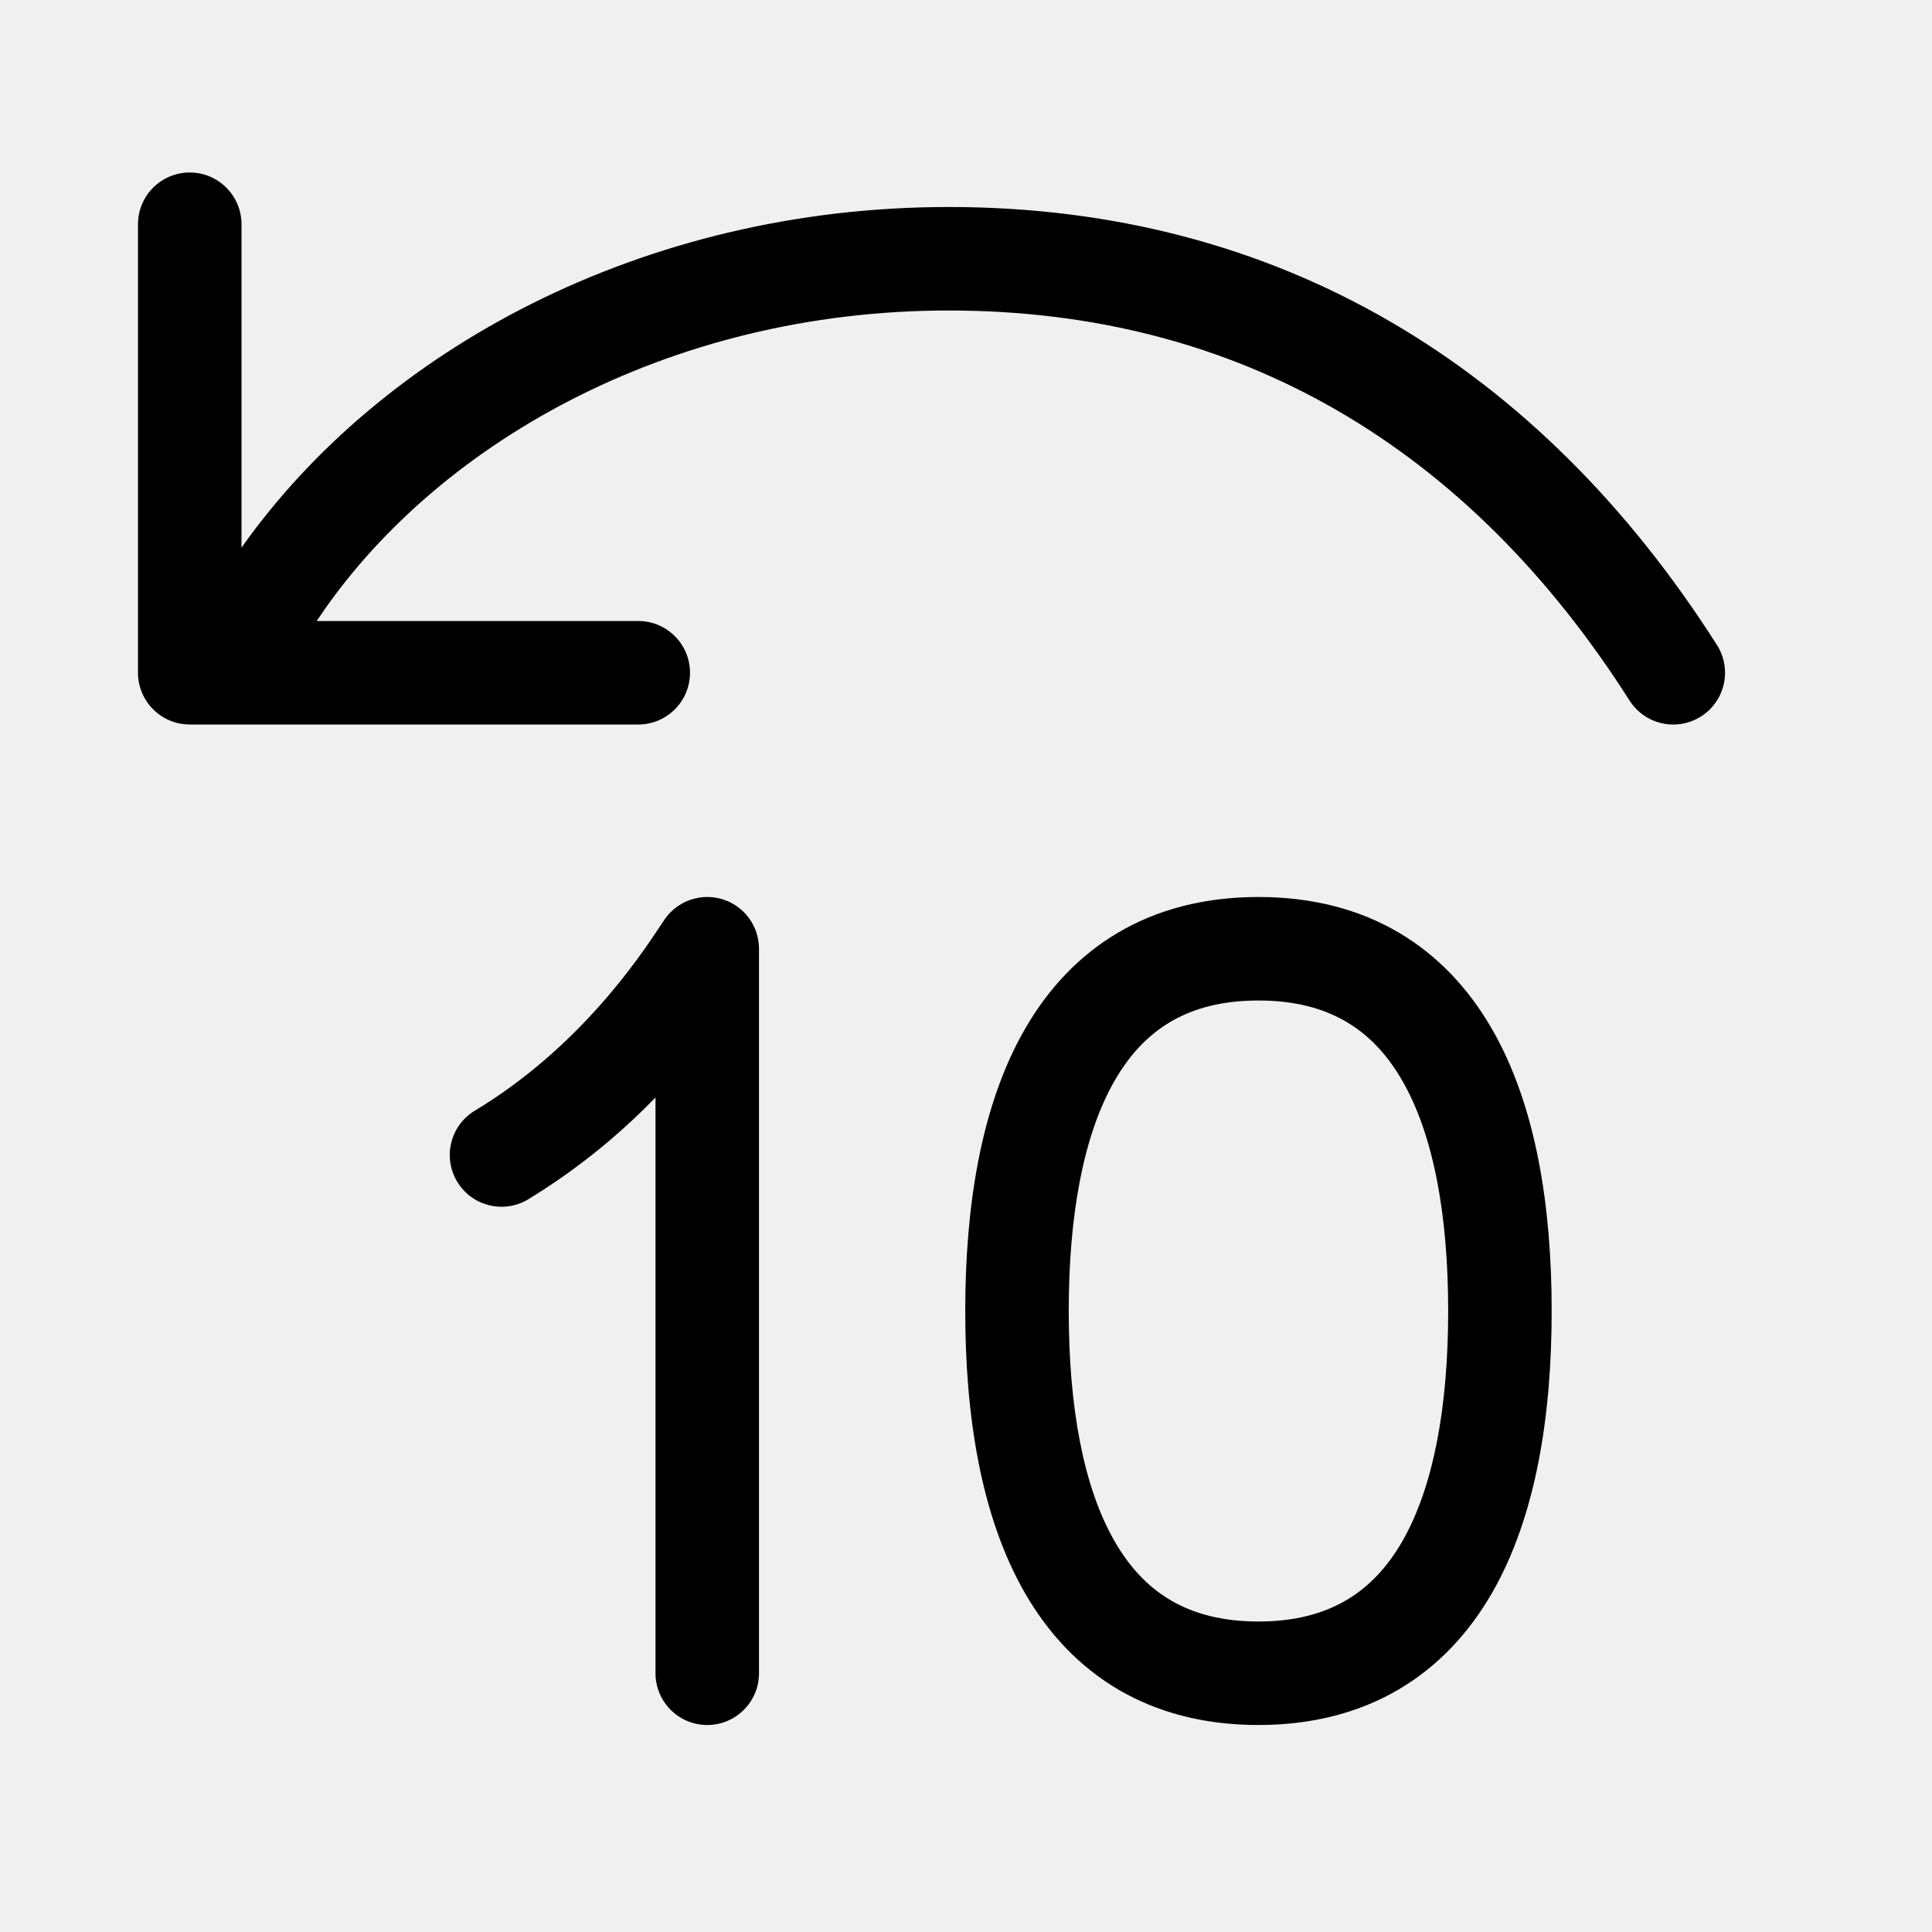
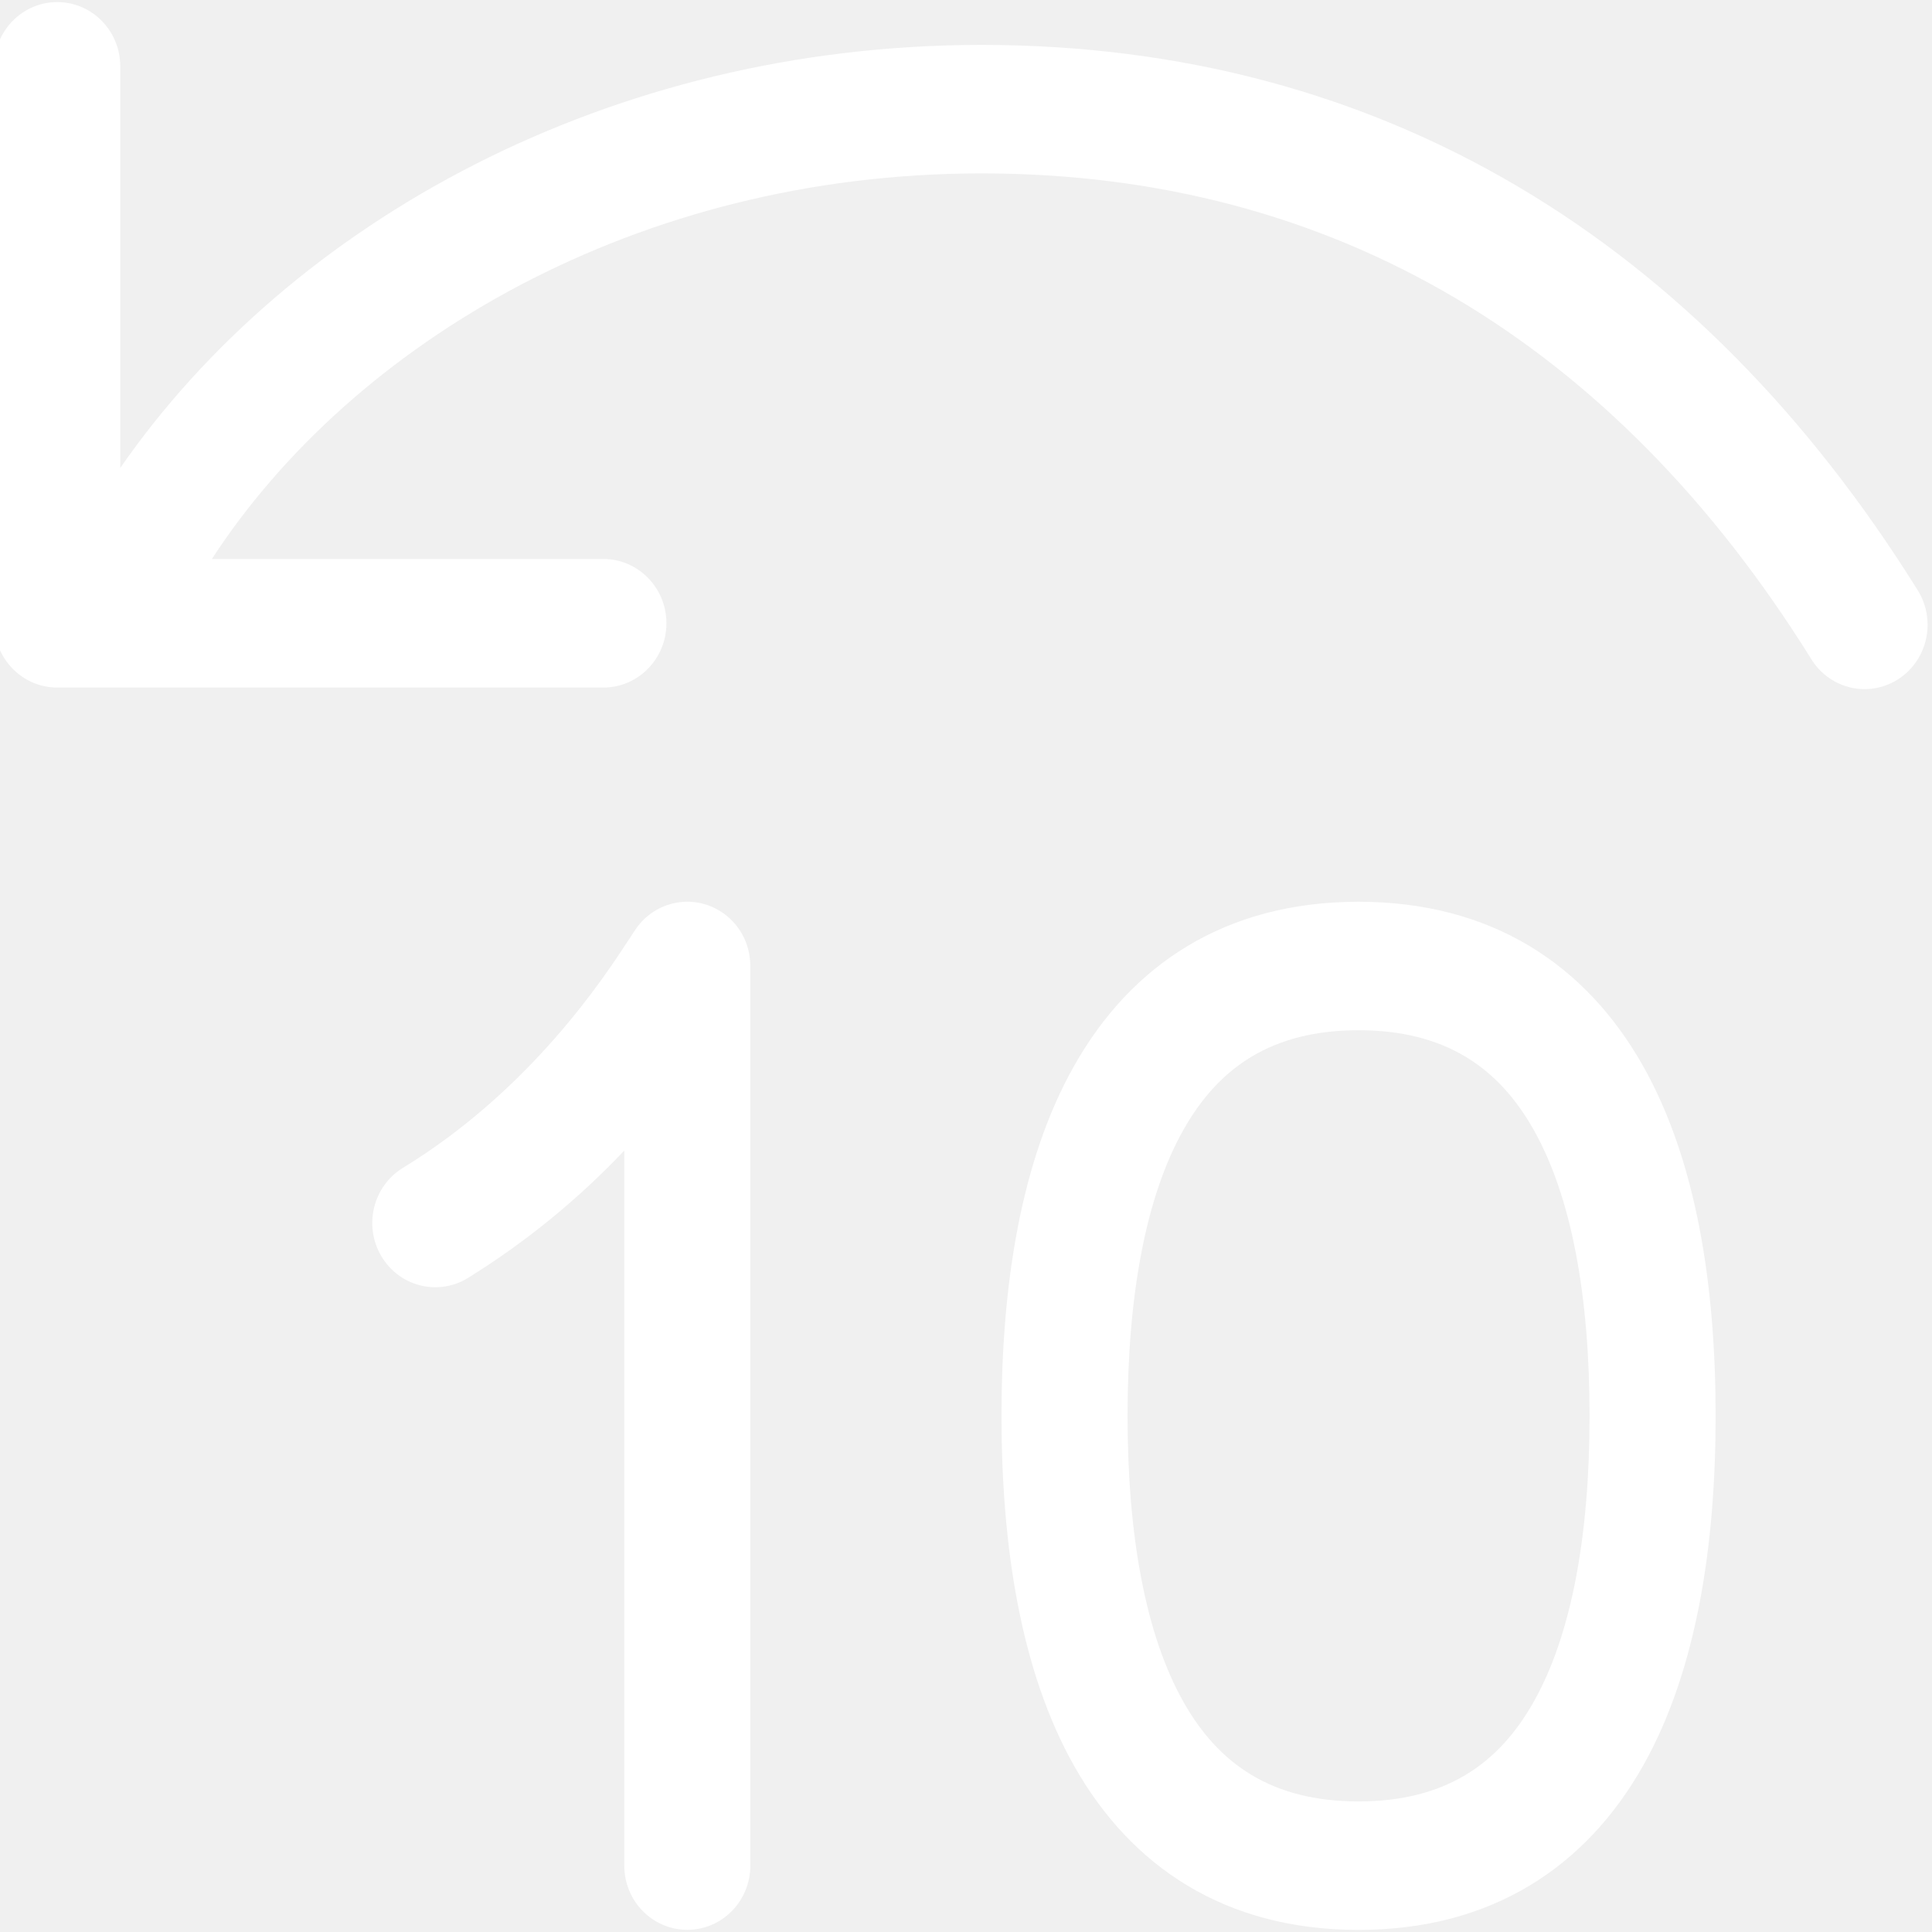
- <svg xmlns="http://www.w3.org/2000/svg" width="1em" height="1em" viewBox="0 0 28 28">
-   <path fill="currentColor" d="M2.75 2.5a.75.75 0 0 0-.75.75v6.5c0 .414.336.75.75.75h6.5a.75.75 0 0 0 0-1.5H4.59c1.68-2.531 5.066-4.5 9.16-4.5c4.217 0 7.541 1.998 9.867 5.653a.75.75 0 1 0 1.266-.806C22.31 5.307 18.533 3 13.75 3C9.316 3 5.524 5.073 3.5 7.937V3.25a.75.75 0 0 0-.75-.75m8.198 10.975a.75.75 0 0 0-.337-.383a.75.75 0 0 0-.985.242l-.064.096c-.296.445-1.168 1.76-2.697 2.677a.75.75 0 0 0 .771 1.286A9.3 9.3 0 0 0 9.5 15.905v8.345a.75.75 0 0 0 1.5 0V13.767a.8.8 0 0 0-.052-.292m3.906 1.439C15.53 13.739 16.65 13 18.238 13c1.59 0 2.709.739 3.385 1.914c.643 1.116.865 2.584.865 4.086s-.222 2.97-.865 4.087C20.947 24.26 19.828 25 18.238 25s-2.708-.739-3.384-1.913c-.643-1.117-.865-2.585-.865-4.087s.222-2.97.865-4.086m1.3.748c-.45.783-.665 1.94-.665 3.338c0 1.397.214 2.555.665 3.338c.418.726 1.05 1.162 2.084 1.162s1.667-.436 2.085-1.162c.45-.783.665-1.94.665-3.338c0-1.397-.214-2.555-.665-3.338c-.418-.726-1.05-1.162-2.085-1.162s-1.666.436-2.084 1.162" />
+ <svg xmlns="http://www.w3.org/2000/svg" width="24" height="24" viewBox="0 0 24 24" version="1.1" id="svg4">
+   <defs id="defs8" />
+   <path fill="currentColor" d="M 0.711,0.026 A 0.783,0.798 0 0 0 -0.072,0.824 V 7.743 c 0,0.441 0.351,0.798 0.783,0.798 h 6.784 a 0.783,0.798 0 0 0 0,-1.597 H 2.632 c 1.753,-2.694 5.287,-4.79 9.56,-4.79 4.401,0 7.87,2.127 10.298,6.017 A 0.783,0.799 0 1 0 23.811,7.314 C 21.125,3.014 17.184,0.558 12.192,0.558 c -4.628,0 -8.585,2.206 -10.698,5.255 V 0.824 A 0.783,0.798 0 0 0 0.711,0.026 M 9.267,11.707 A 0.783,0.798 0 0 0 8.915,11.3 0.783,0.798 0 0 0 7.887,11.557 l -0.067,0.102 c -0.309,0.474 -1.219,1.873 -2.815,2.849 a 0.783,0.798 0 0 0 0.805,1.369 9.706,9.898 0 0 0 1.945,-1.584 v 8.882 a 0.783,0.798 0 0 0 1.566,0 V 12.018 a 0.835,0.851 0 0 0 -0.054,-0.311 m 4.077,1.532 c 0.706,-1.251 1.874,-2.037 3.532,-2.037 1.659,0 2.827,0.787 3.533,2.037 0.671,1.188 0.903,2.75 0.903,4.349 0,1.599 -0.232,3.161 -0.903,4.35 -0.706,1.248 -1.873,2.036 -3.533,2.036 -1.659,0 -2.826,-0.787 -3.532,-2.036 -0.671,-1.189 -0.903,-2.751 -0.903,-4.35 0,-1.599 0.232,-3.161 0.903,-4.349 m 1.357,0.796 c -0.47,0.833 -0.694,2.065 -0.694,3.553 0,1.487 0.223,2.719 0.694,3.553 0.436,0.773 1.096,1.237 2.175,1.237 1.079,0 1.74,-0.464 2.176,-1.237 0.47,-0.833 0.694,-2.065 0.694,-3.553 0,-1.487 -0.223,-2.719 -0.694,-3.553 -0.436,-0.773 -1.096,-1.237 -2.176,-1.237 -1.08,0 -1.739,0.464 -2.175,1.237" id="path2-0" style="fill:#ffffff;fill-opacity:1;stroke-width:1.054" />
</svg>
